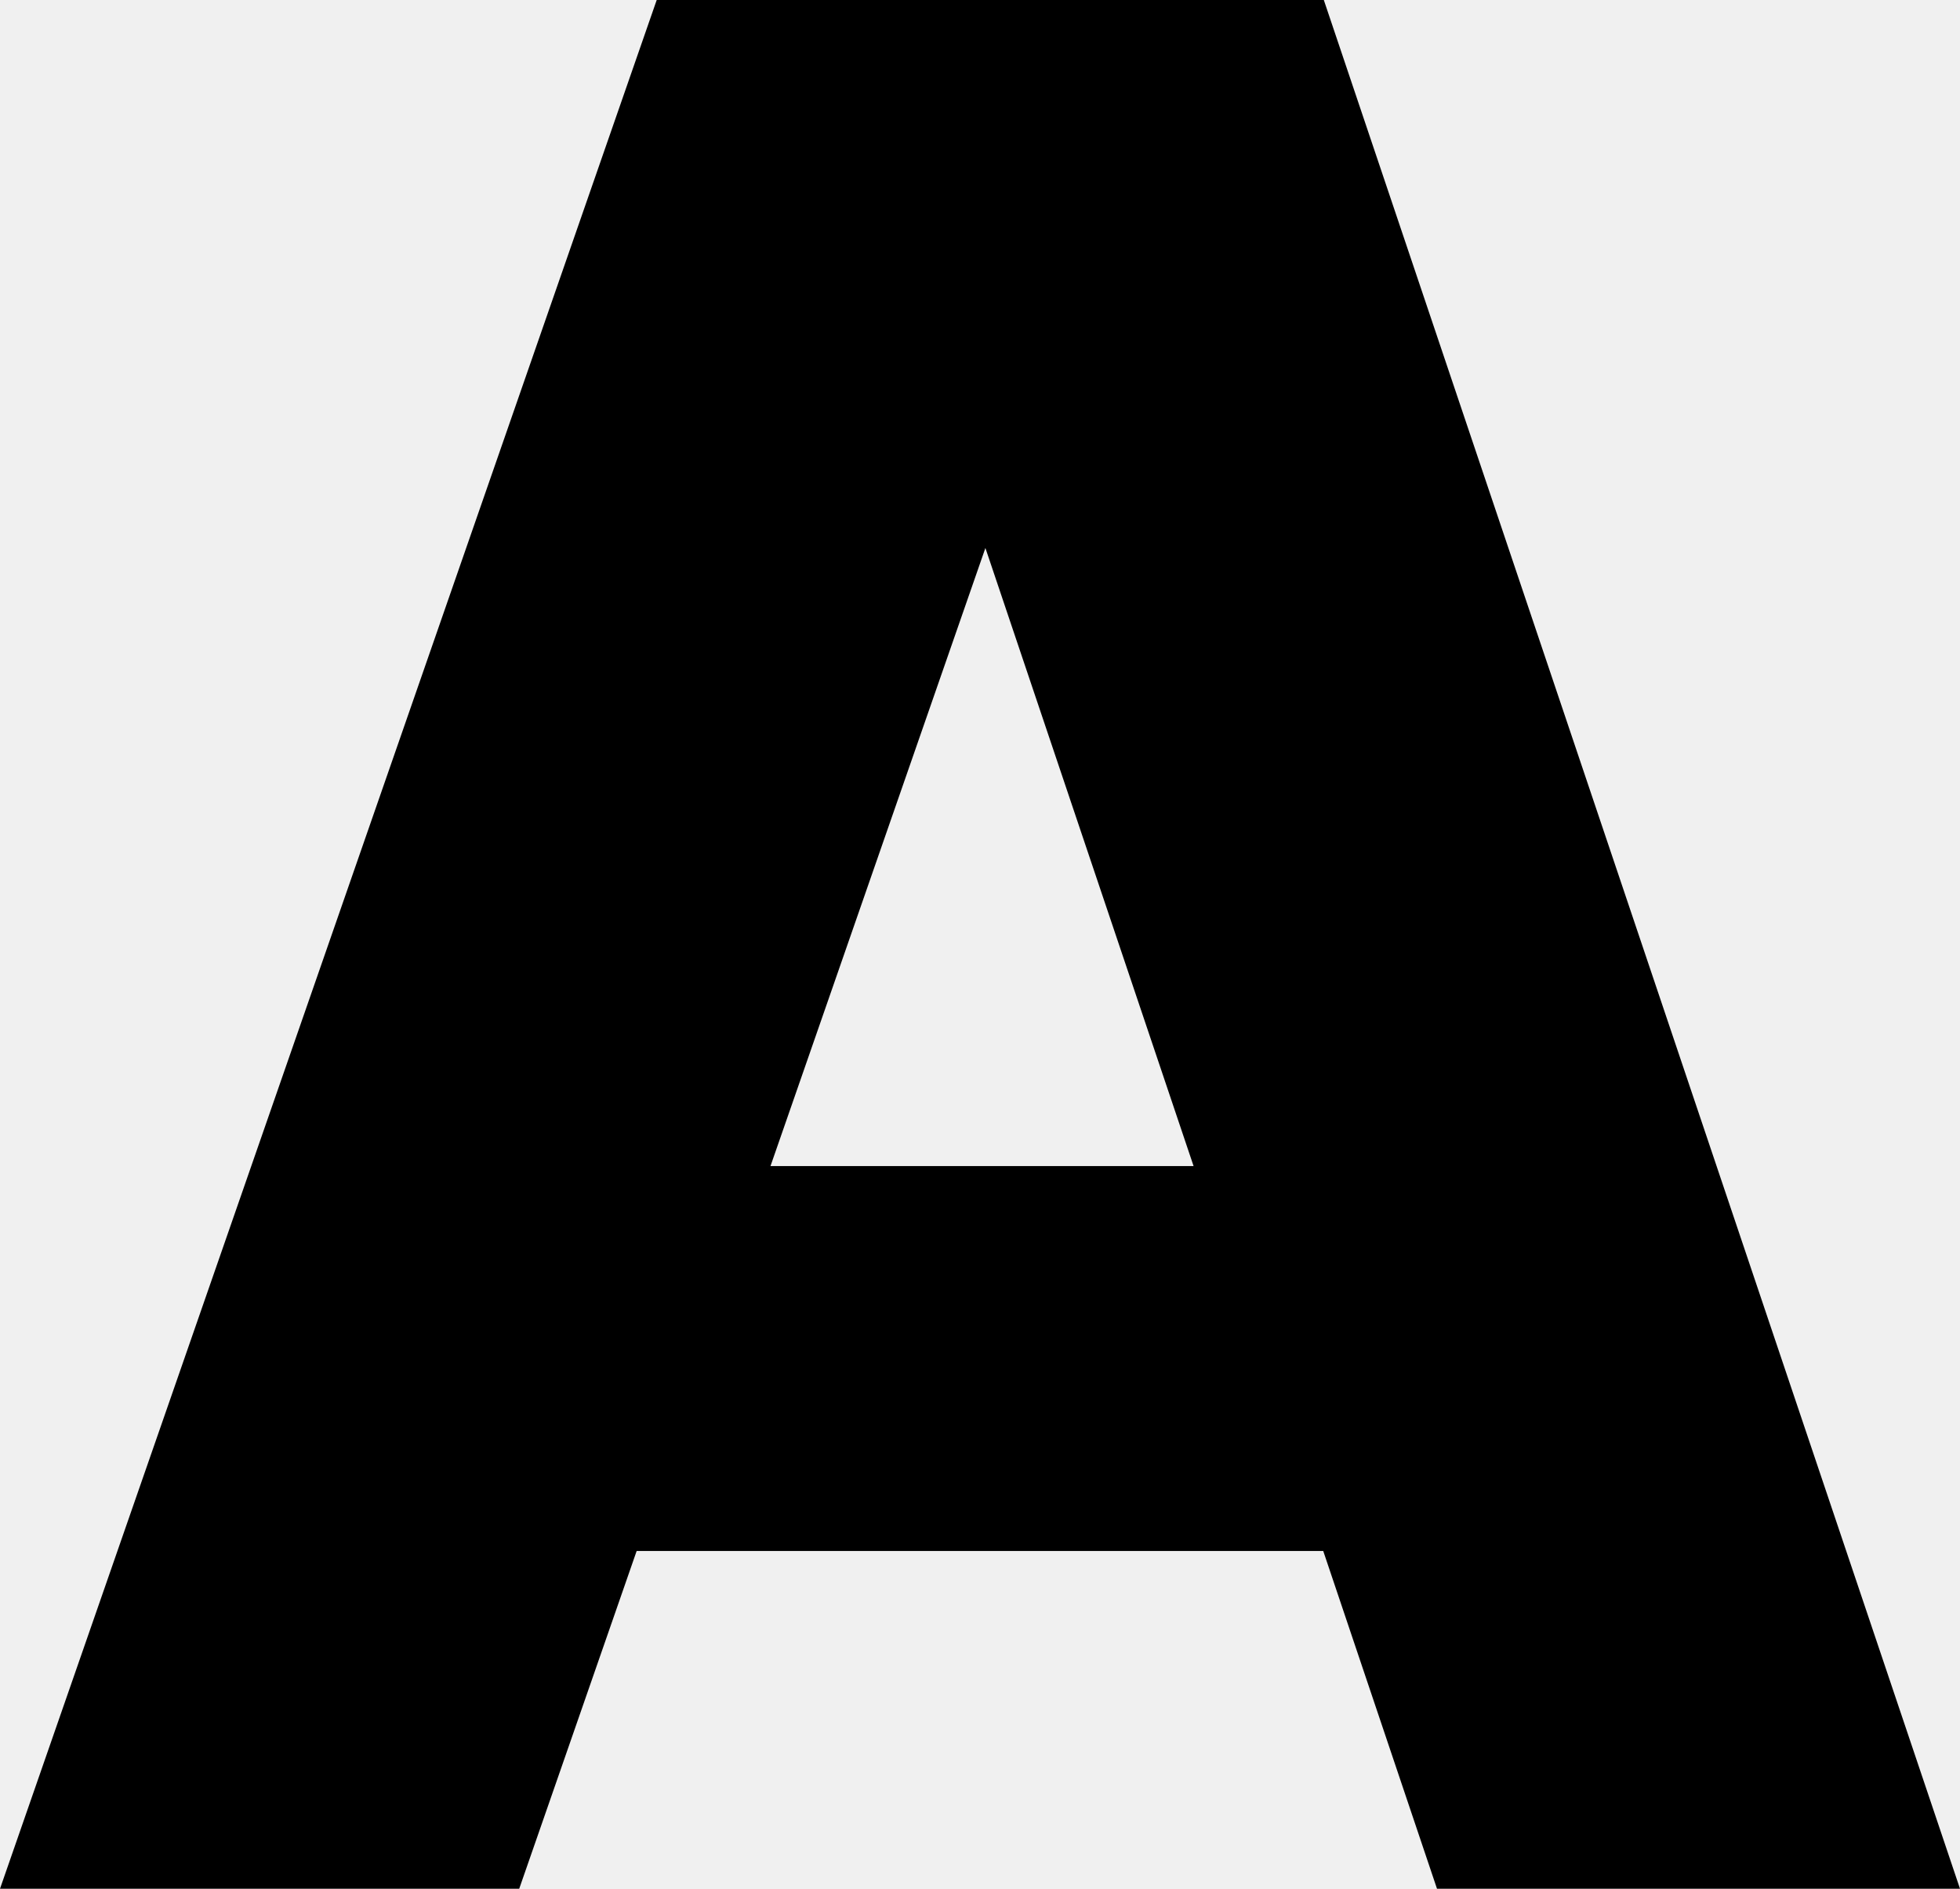
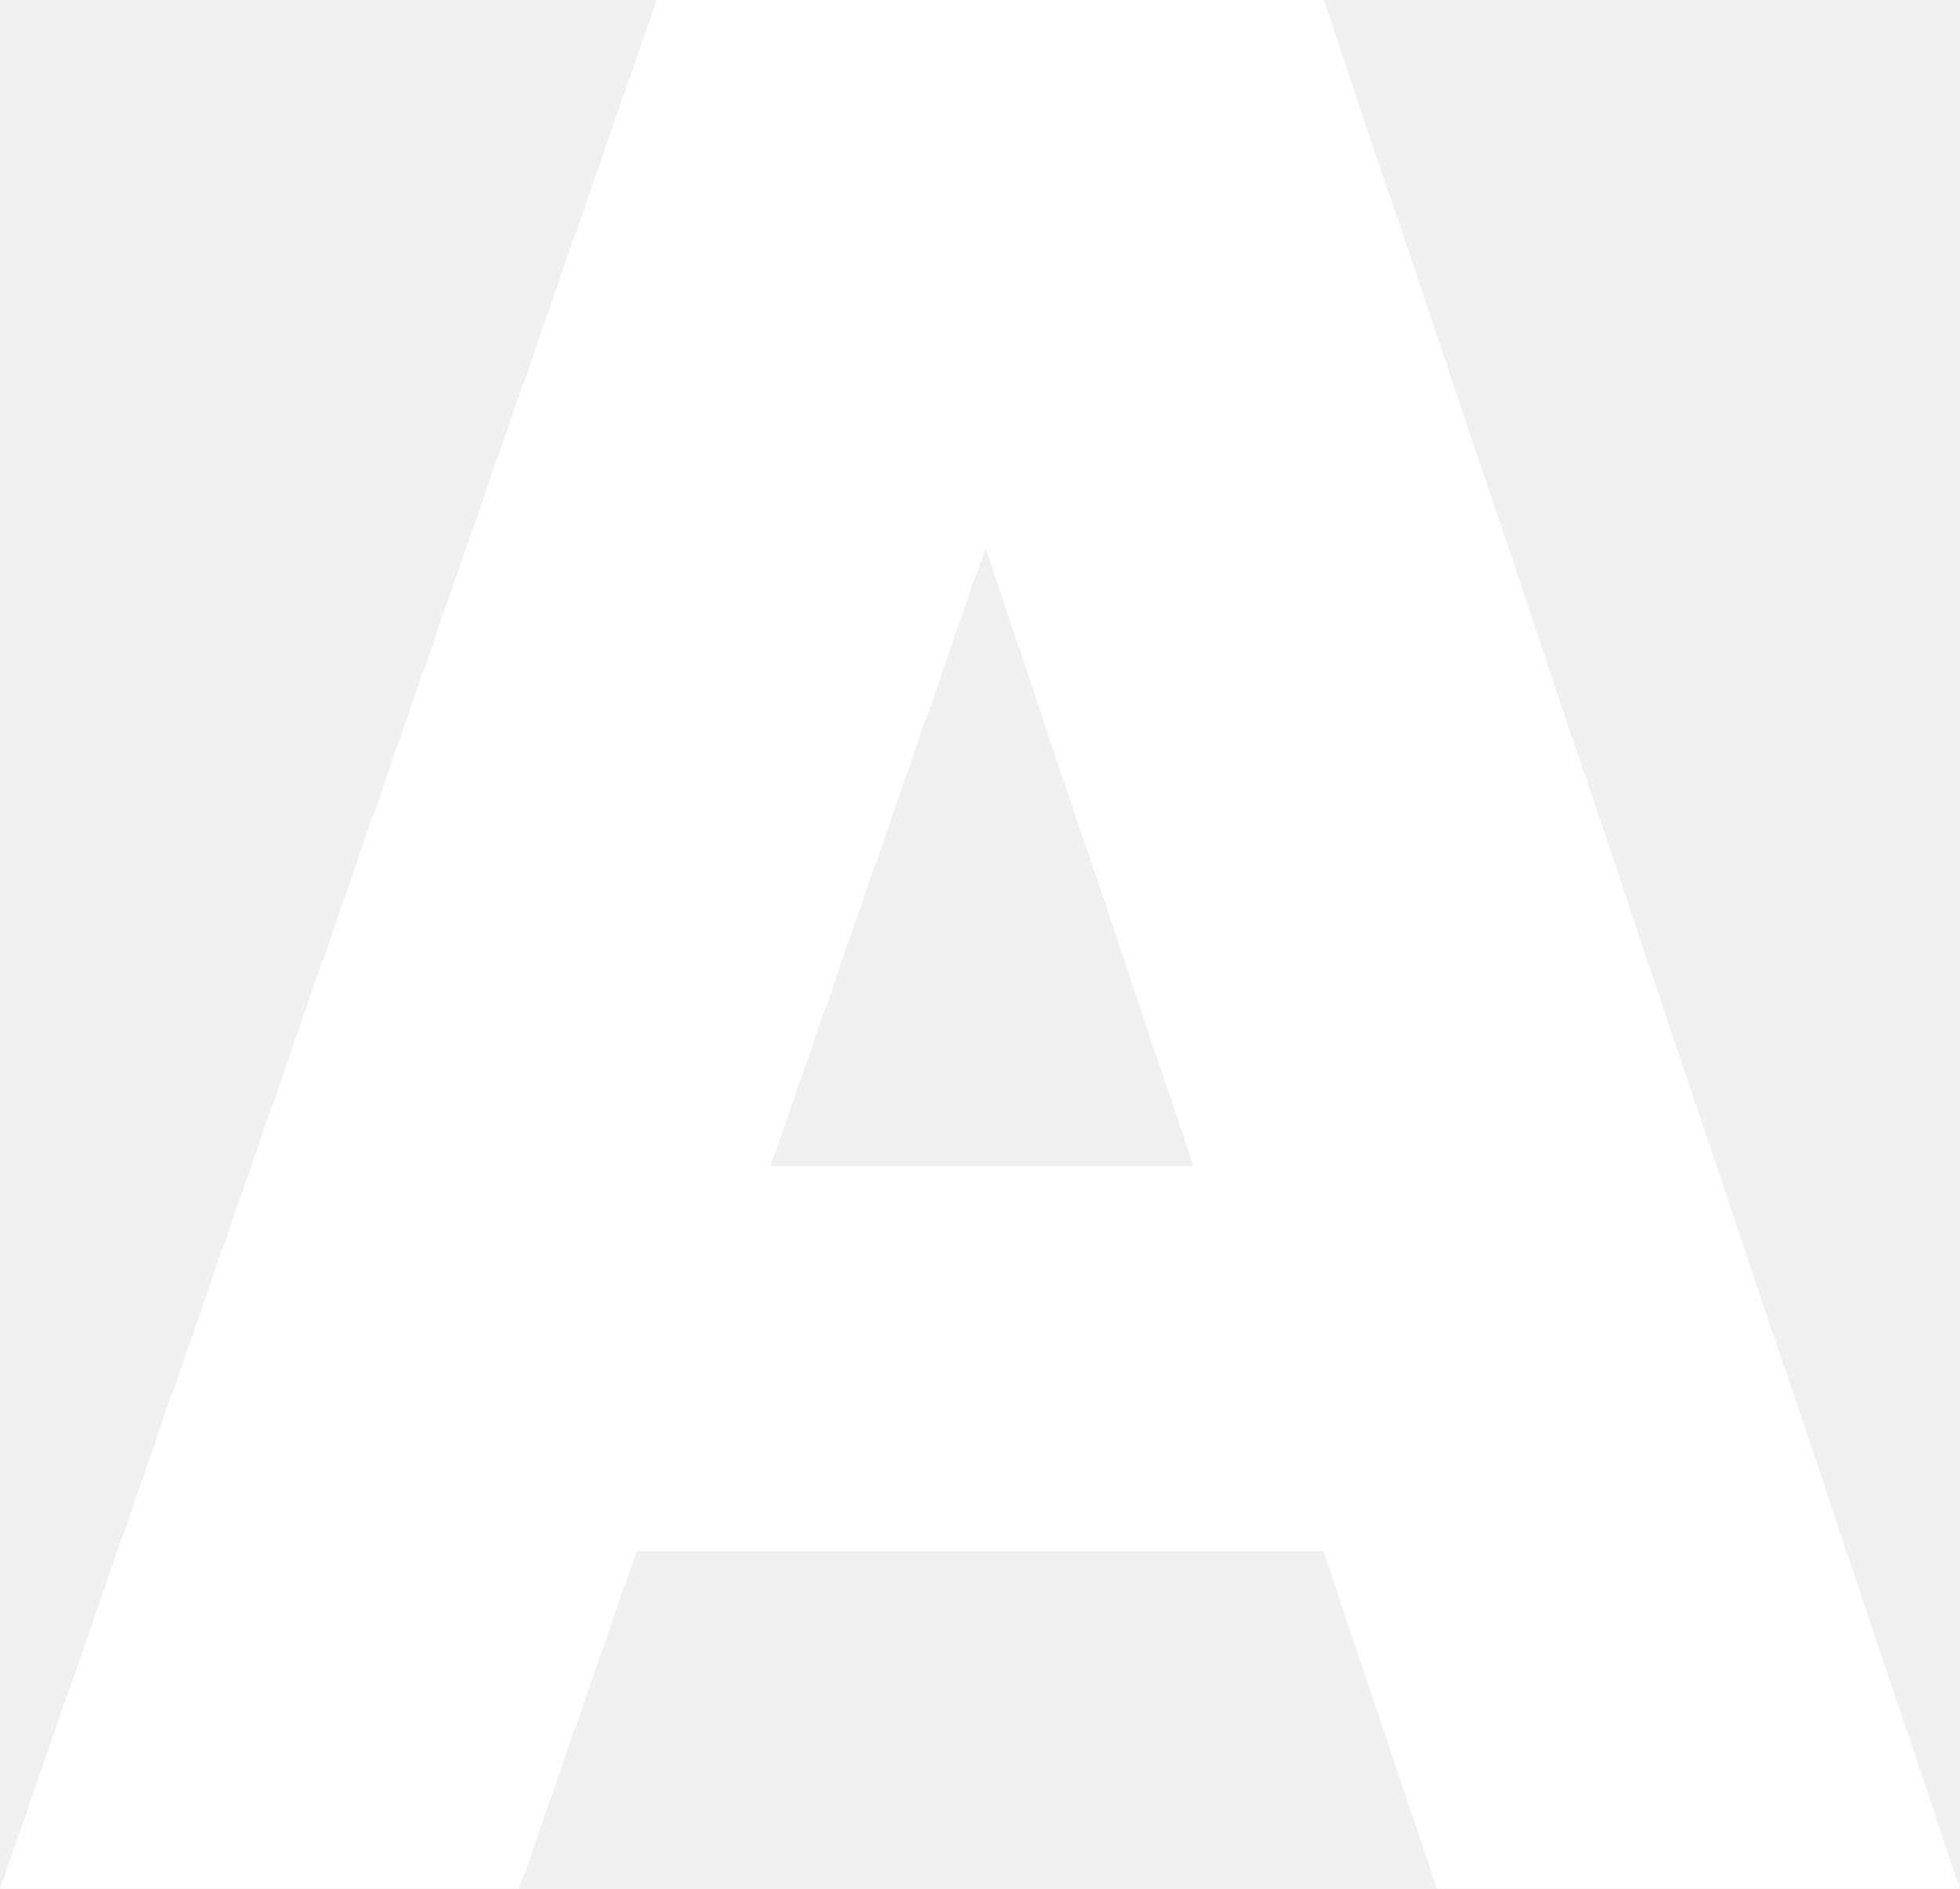
<svg xmlns="http://www.w3.org/2000/svg" id="Layer_1" data-name="Layer 1" viewBox="0 0 698.93 673.4">
  <defs>
    <style>
      .cls-1 {
        stroke-width: 0px;
      }
    </style>
  </defs>
-   <path class="cls-1" d="m234.18,0L0,673.4h185.15l41.88-120.43h244.83l40.57,120.43h186.5L472.07,0h-237.89Zm40.57,415.75l76.64-220.37,74.24,220.37h-150.88Z" />
+   <path class="cls-1" fill="white" d="m234.18,0L0,673.4h185.15l41.88-120.43h244.83l40.57,120.43h186.5L472.07,0h-237.89Zm40.57,415.75l76.64-220.37,74.24,220.37h-150.88Z" />
</svg>
